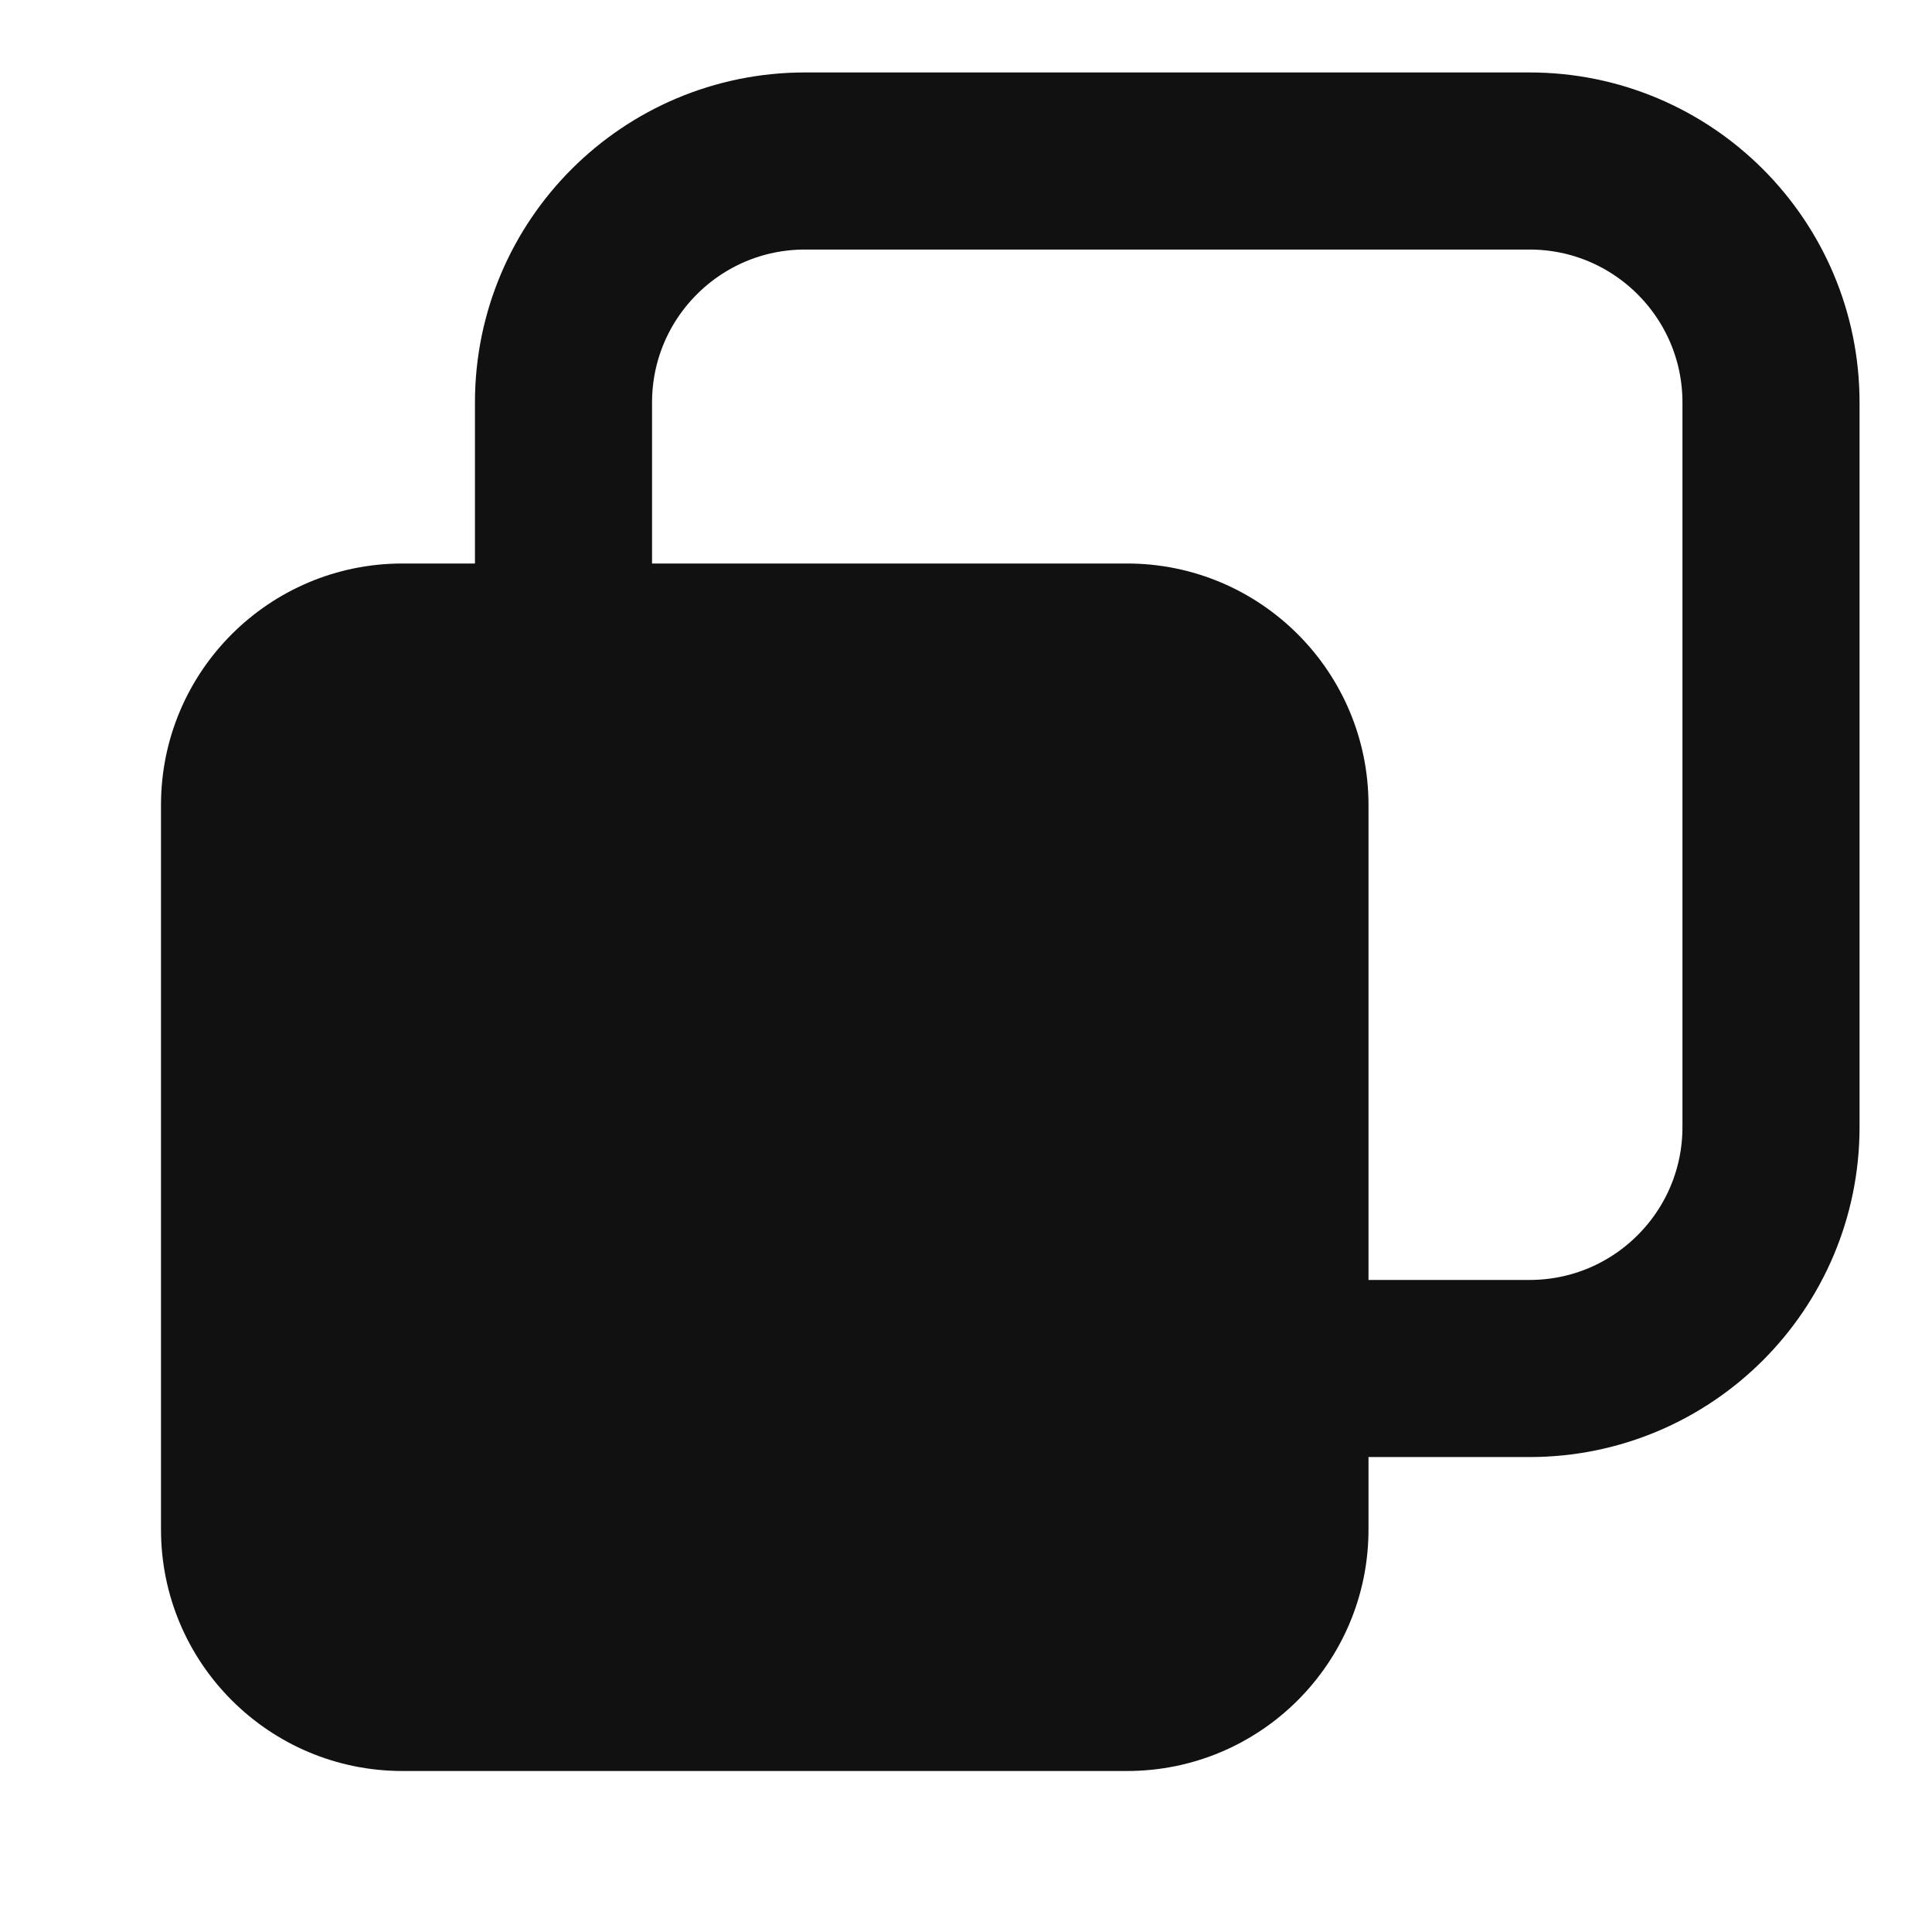
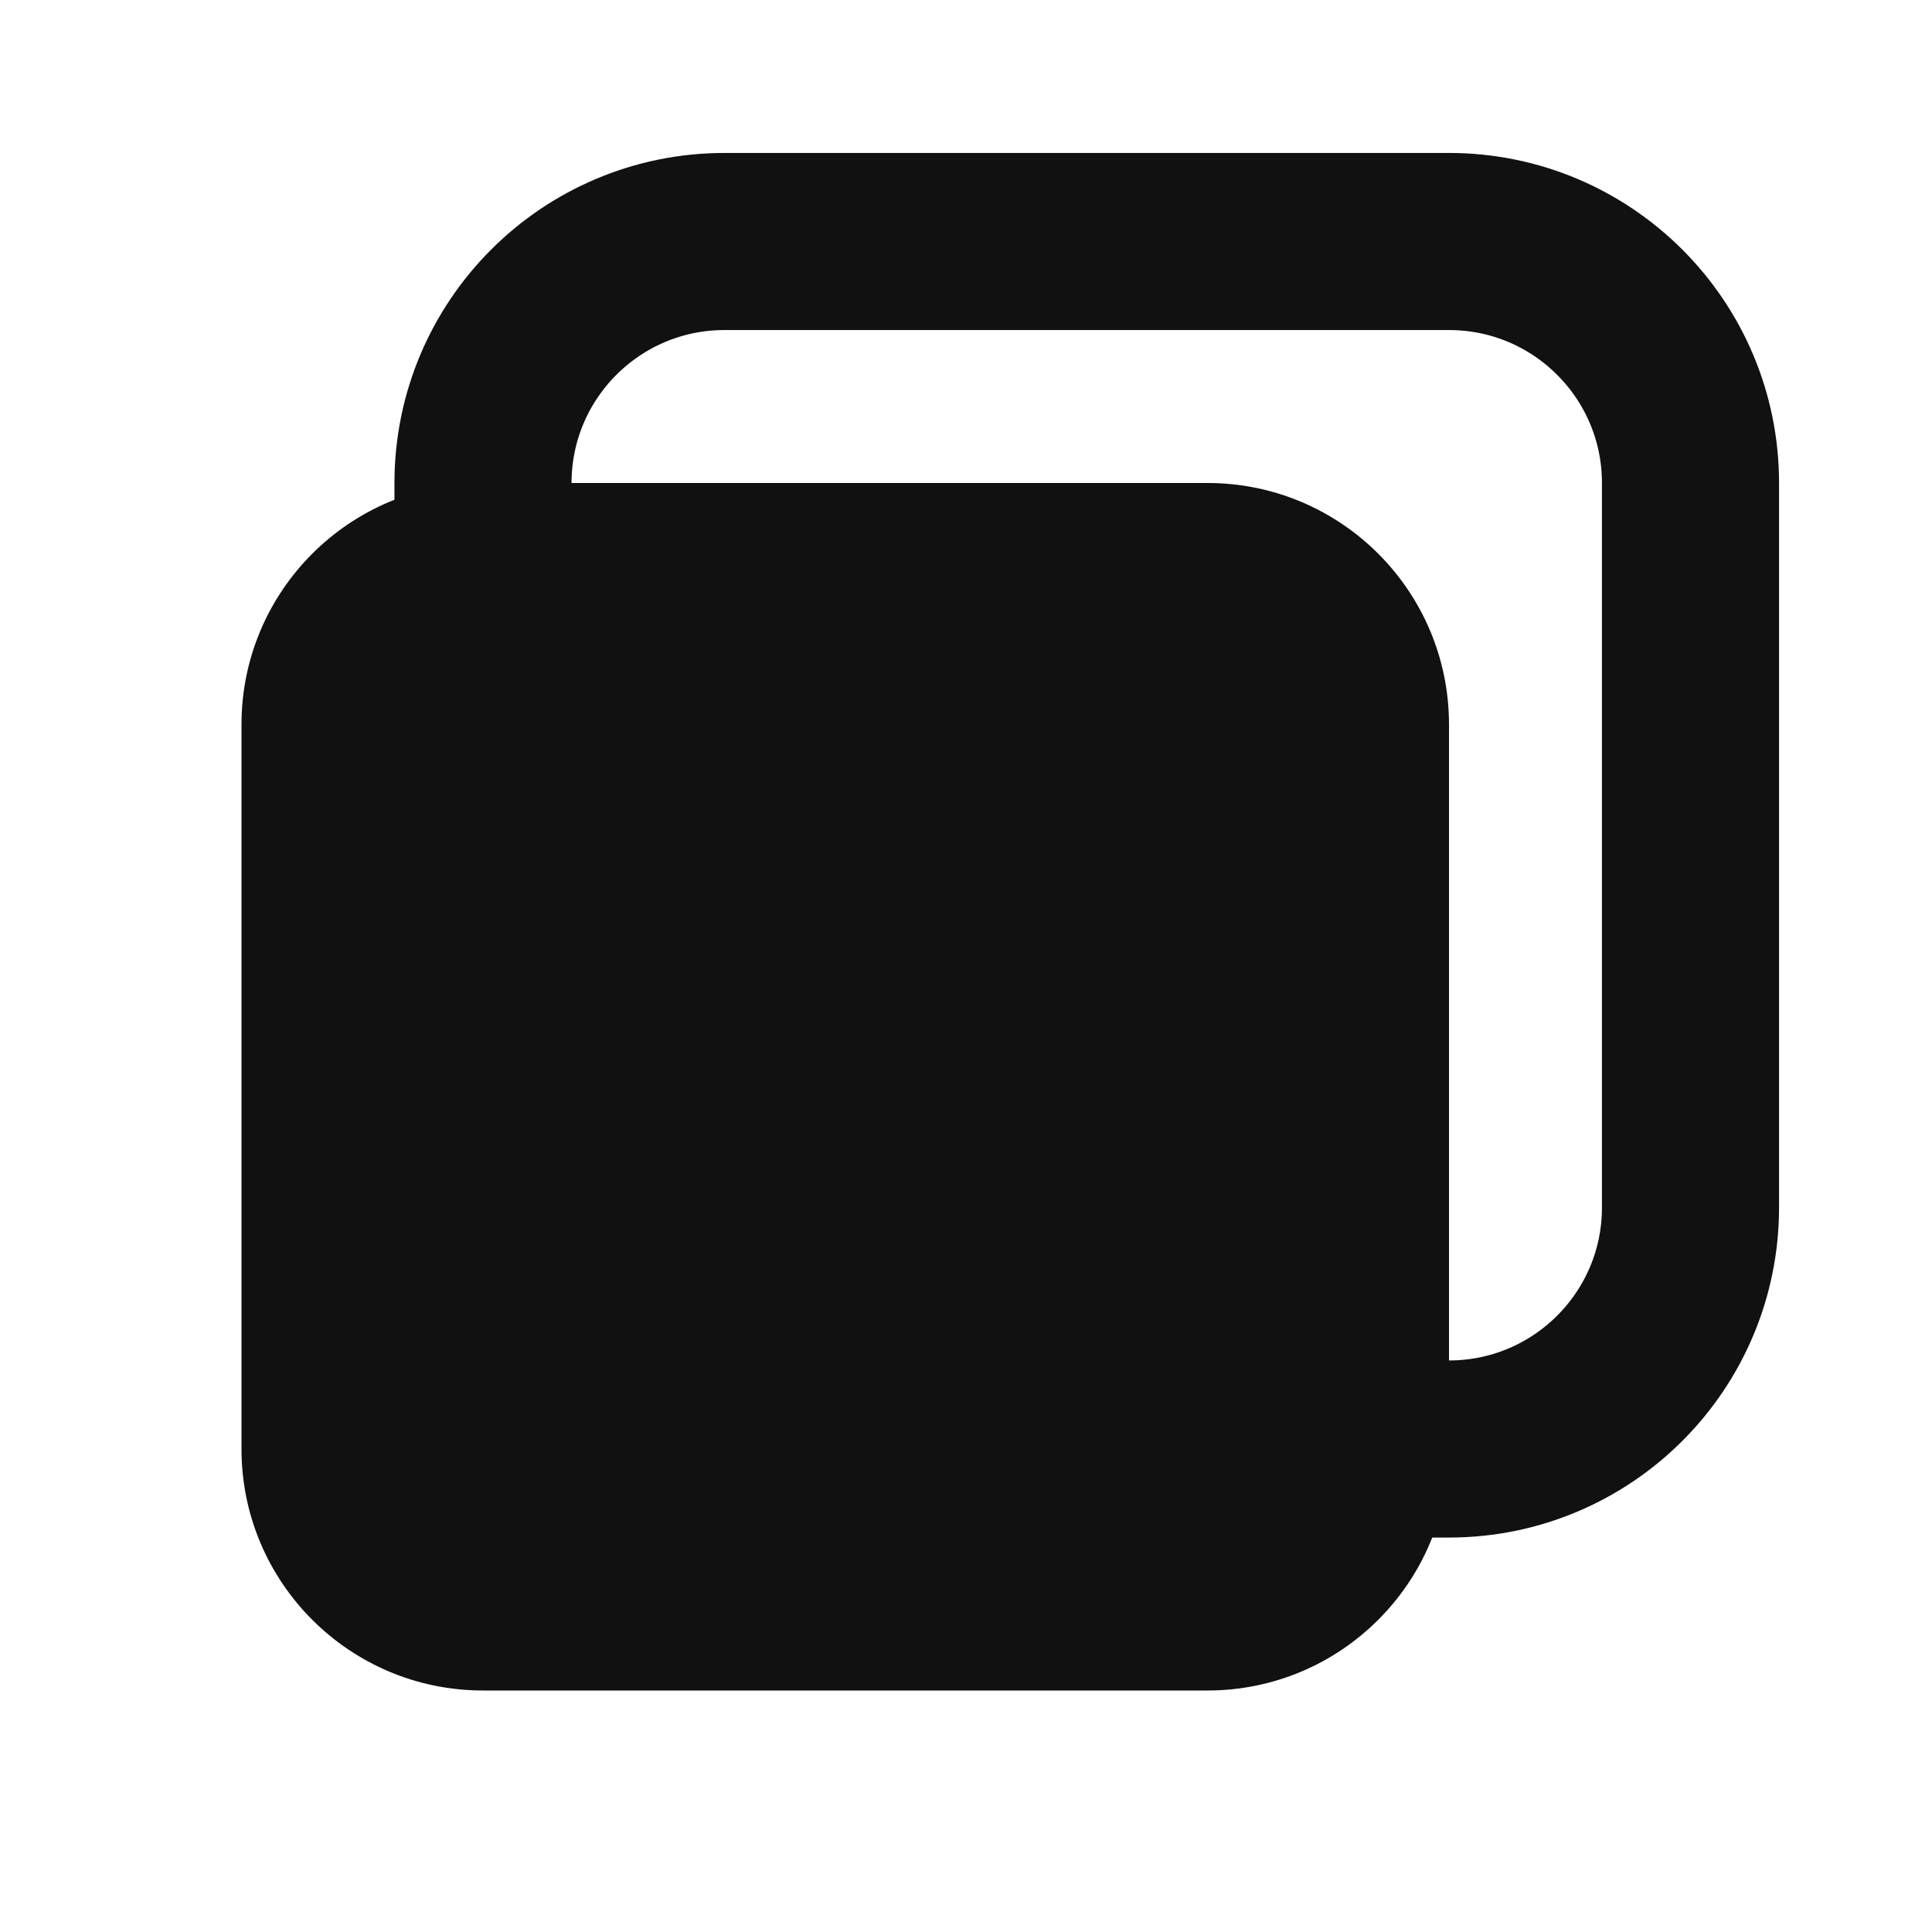
<svg xmlns="http://www.w3.org/2000/svg" viewBox="0 0 24 24">
-   <rect x="7" y="2" width="15" height="15" rx="3" fill="none" stroke="#111" stroke-width="2.2" />
-   <rect x="2" y="7" width="15" height="15" rx="3" fill="#111" />
+   <rect x="6" y="3" width="15" height="15" rx="3" fill="none" stroke="#111" stroke-width="2.2" />
+   <rect x="3" y="6" width="15" height="15" rx="3" fill="#111" />
</svg>
